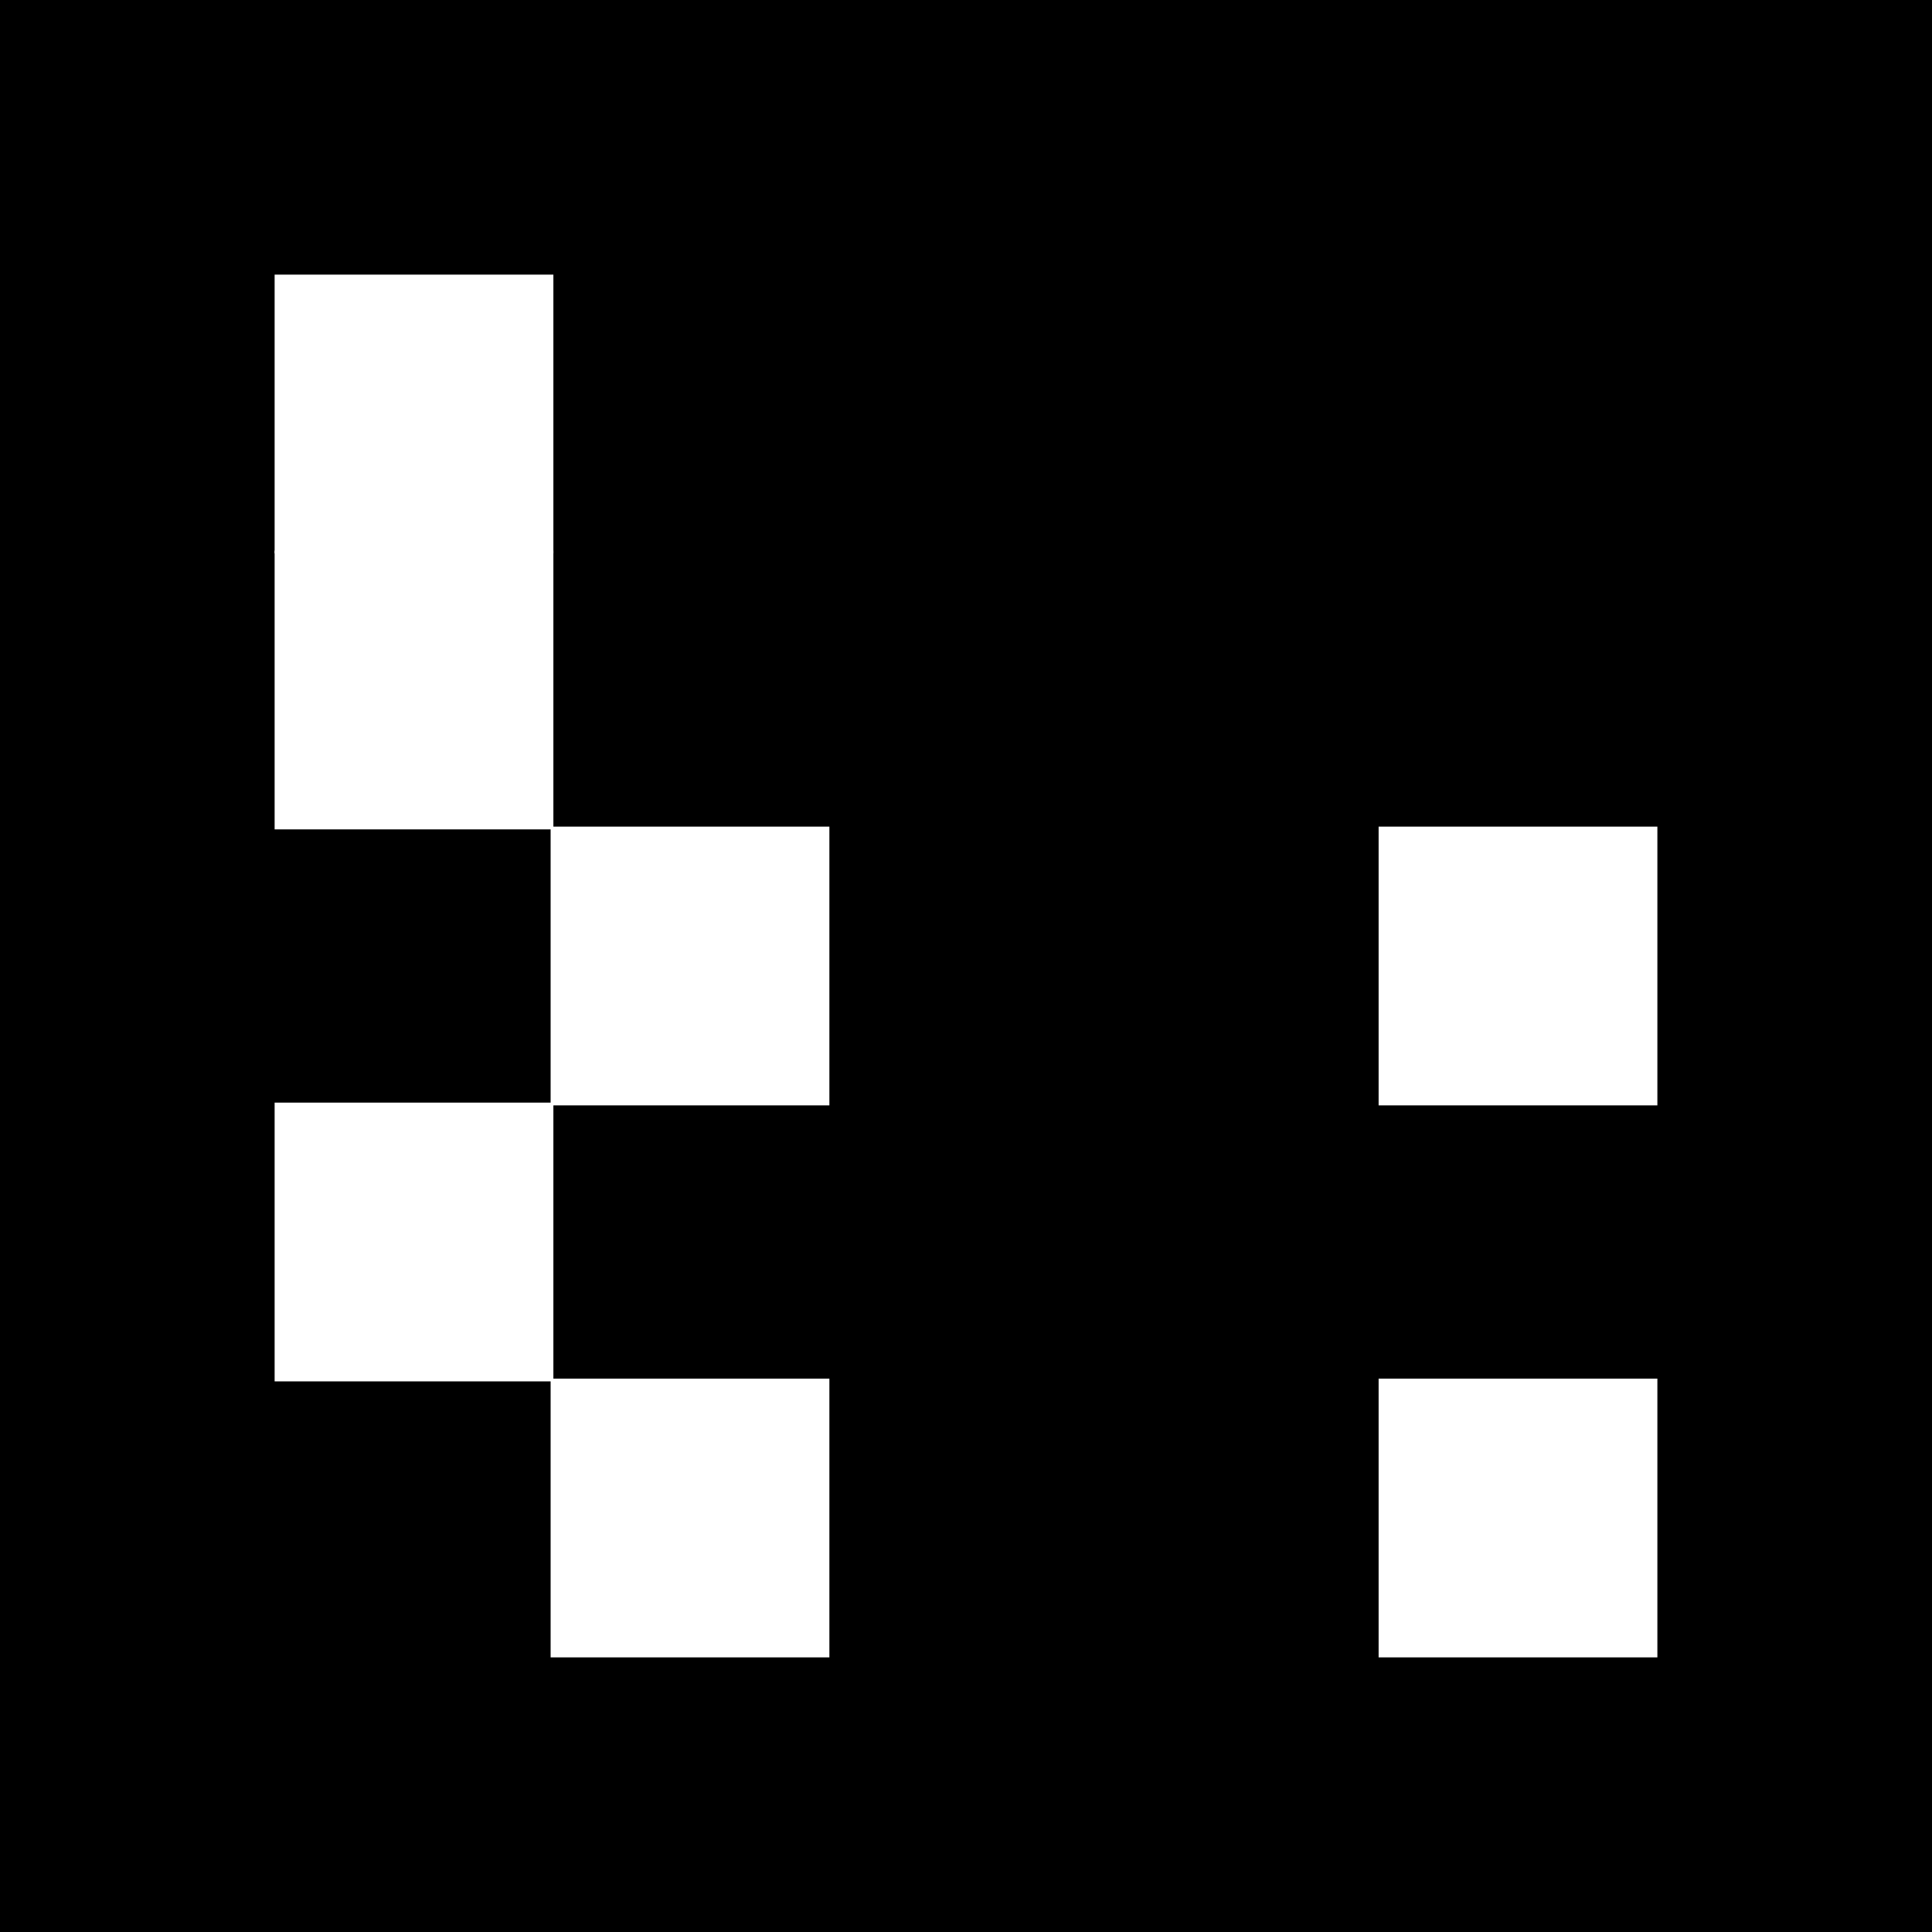
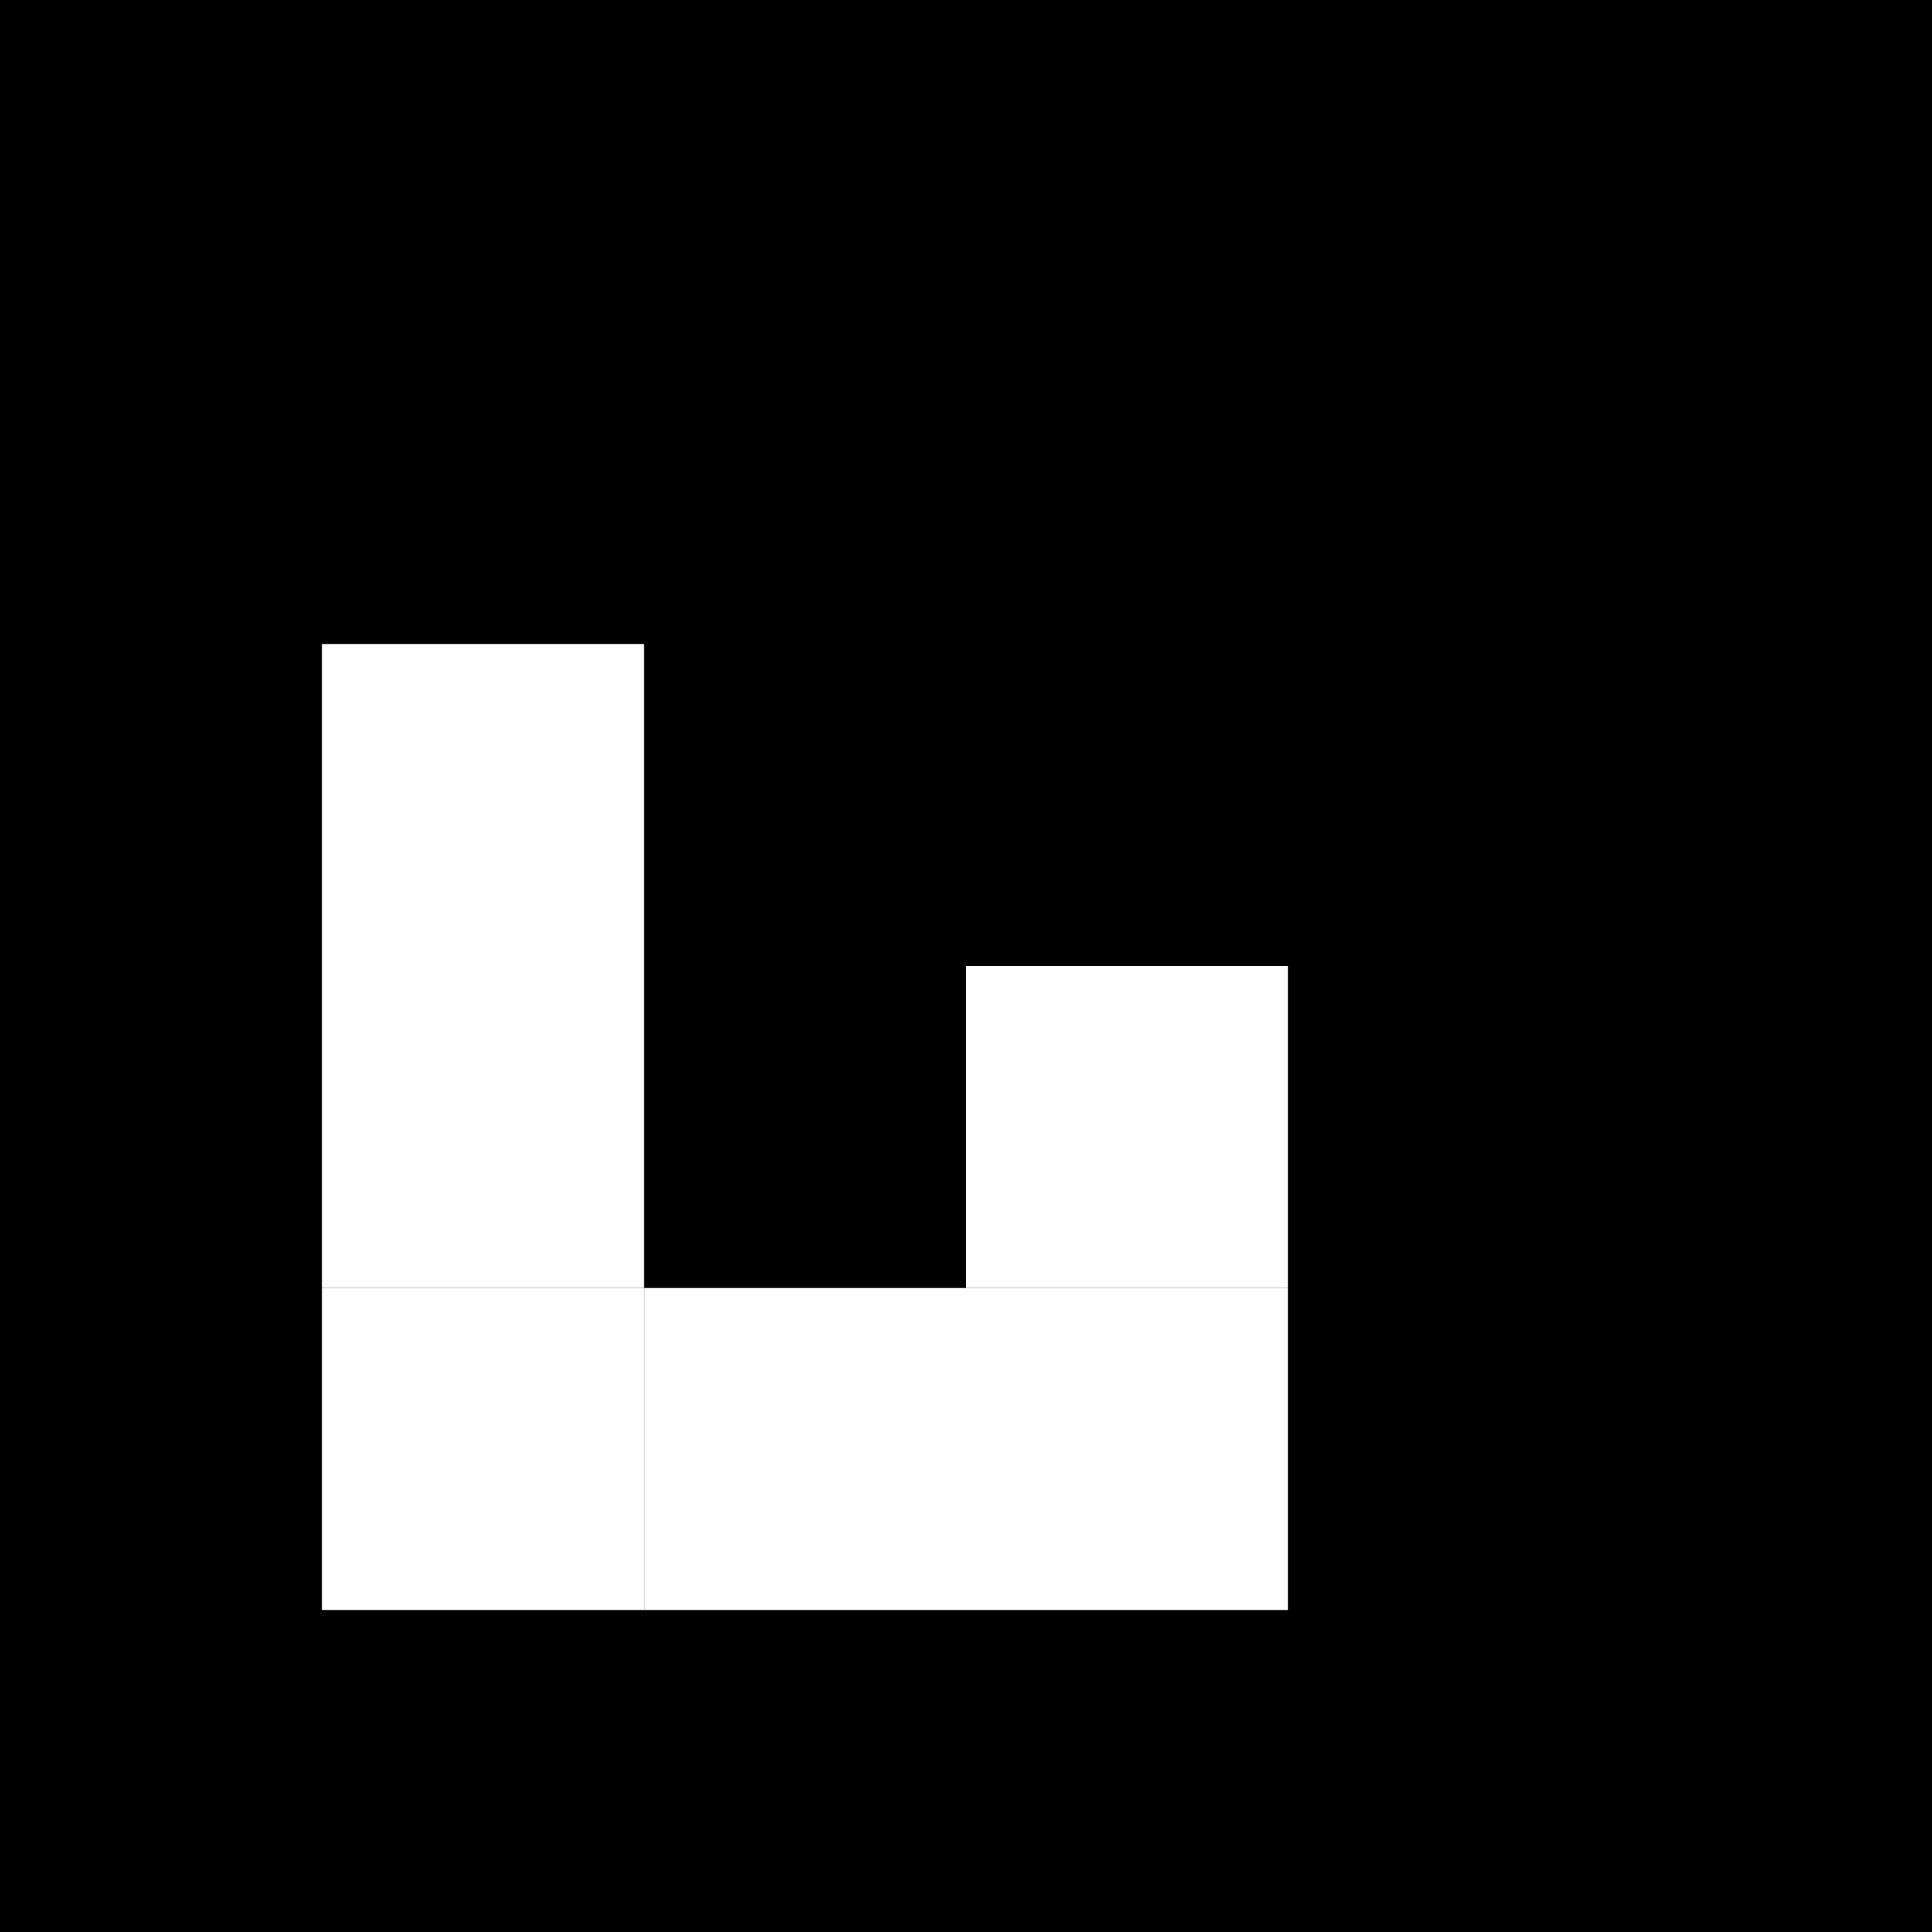
- <svg xmlns="http://www.w3.org/2000/svg" height="6" width="6" viewBox="0 0 7 7" version="1.1">
-   <rect x="0" y="0" width="7" height="7" fill="black" />
-   <rect x="1" y="1" width="1" height="1" fill="white" stroke="white" stroke-width="0.01" />
-   <rect x="1" y="2" width="1" height="1" fill="white" stroke="white" stroke-width="0.01" />
-   <rect x="2" y="3" width="1" height="1" fill="white" stroke="white" stroke-width="0.01" />
-   <rect x="5" y="3" width="1" height="1" fill="white" stroke="white" stroke-width="0.01" />
-   <rect x="1" y="4" width="1" height="1" fill="white" stroke="white" stroke-width="0.01" />
-   <rect x="2" y="5" width="1" height="1" fill="white" stroke="white" stroke-width="0.01" />
-   <rect x="5" y="5" width="1" height="1" fill="white" stroke="white" stroke-width="0.01" />
+ <svg xmlns="http://www.w3.org/2000/svg" width="120" height="120" viewBox="0 0 120 120" version="1.1">
+   <rect x="0" y="0" width="120" height="120" fill="black" />
+   <rect x="20" y="40" width="20" height="20" fill="white" />
+   <rect x="20" y="60" width="20" height="20" fill="white" />
+   <rect x="60" y="60" width="20" height="20" fill="white" />
+   <rect x="20" y="80" width="20" height="20" fill="white" />
+   <rect x="40" y="80" width="20" height="20" fill="white" />
+   <rect x="60" y="80" width="20" height="20" fill="white" />
</svg>
